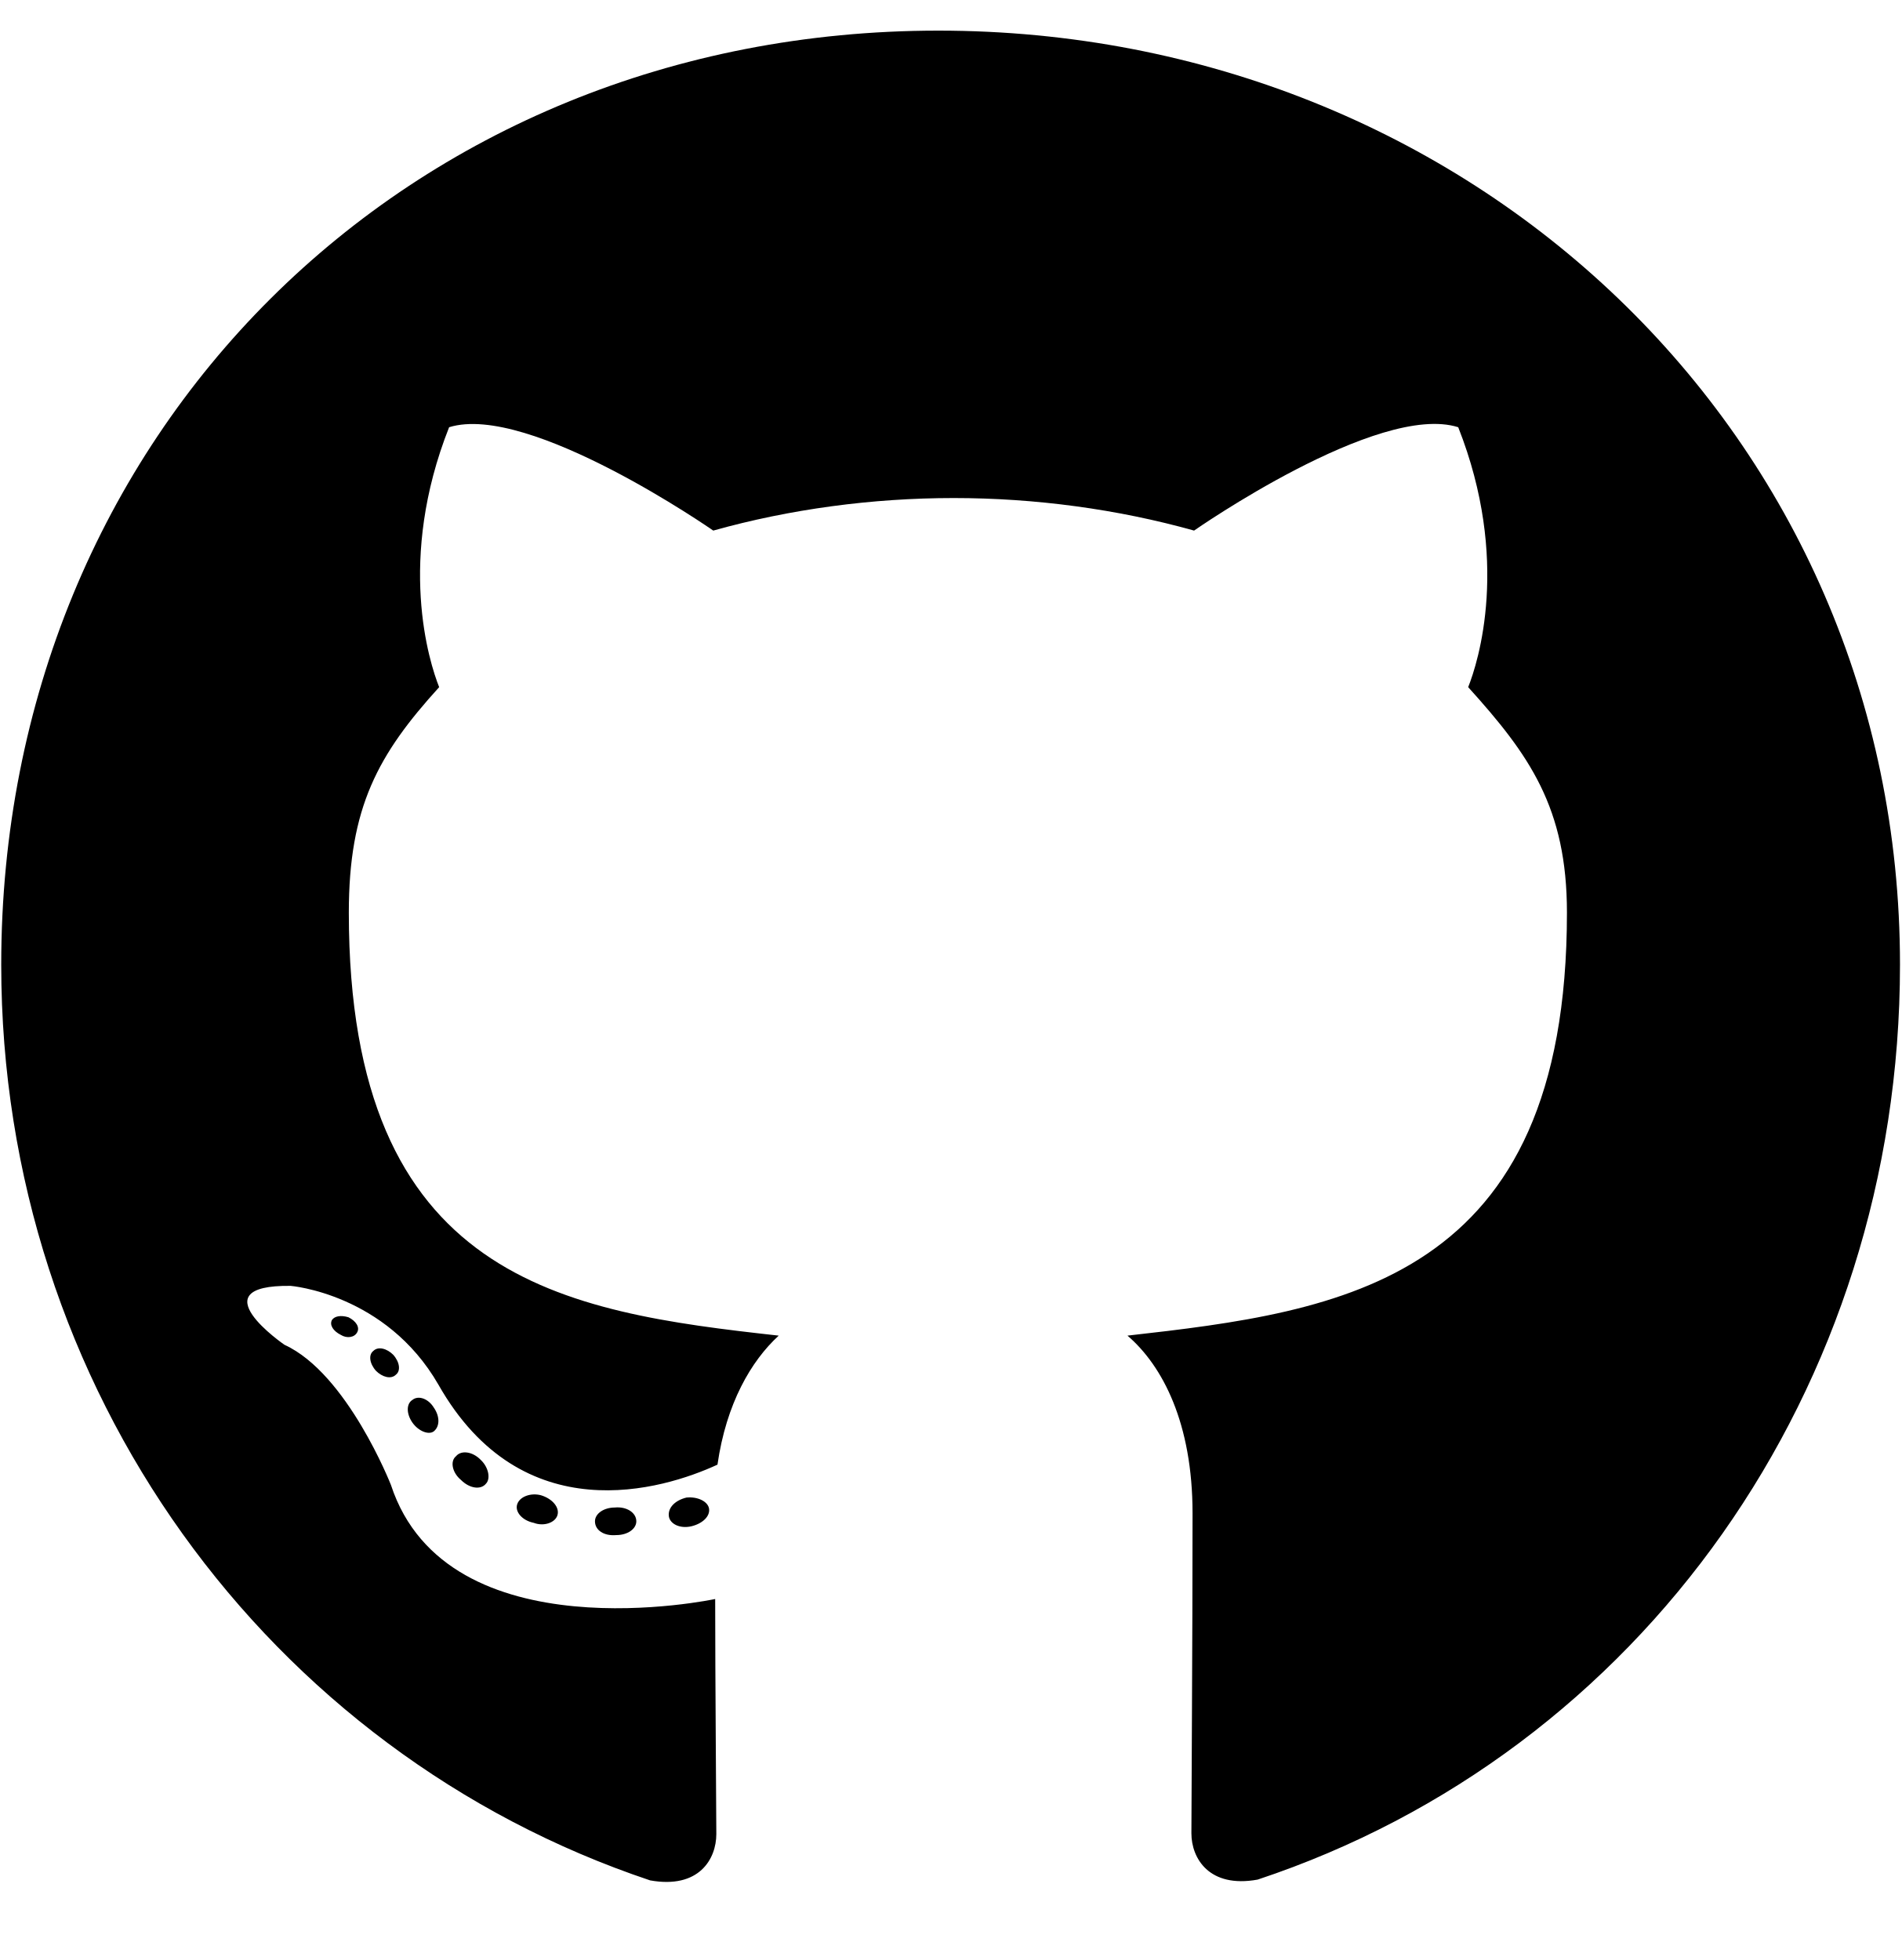
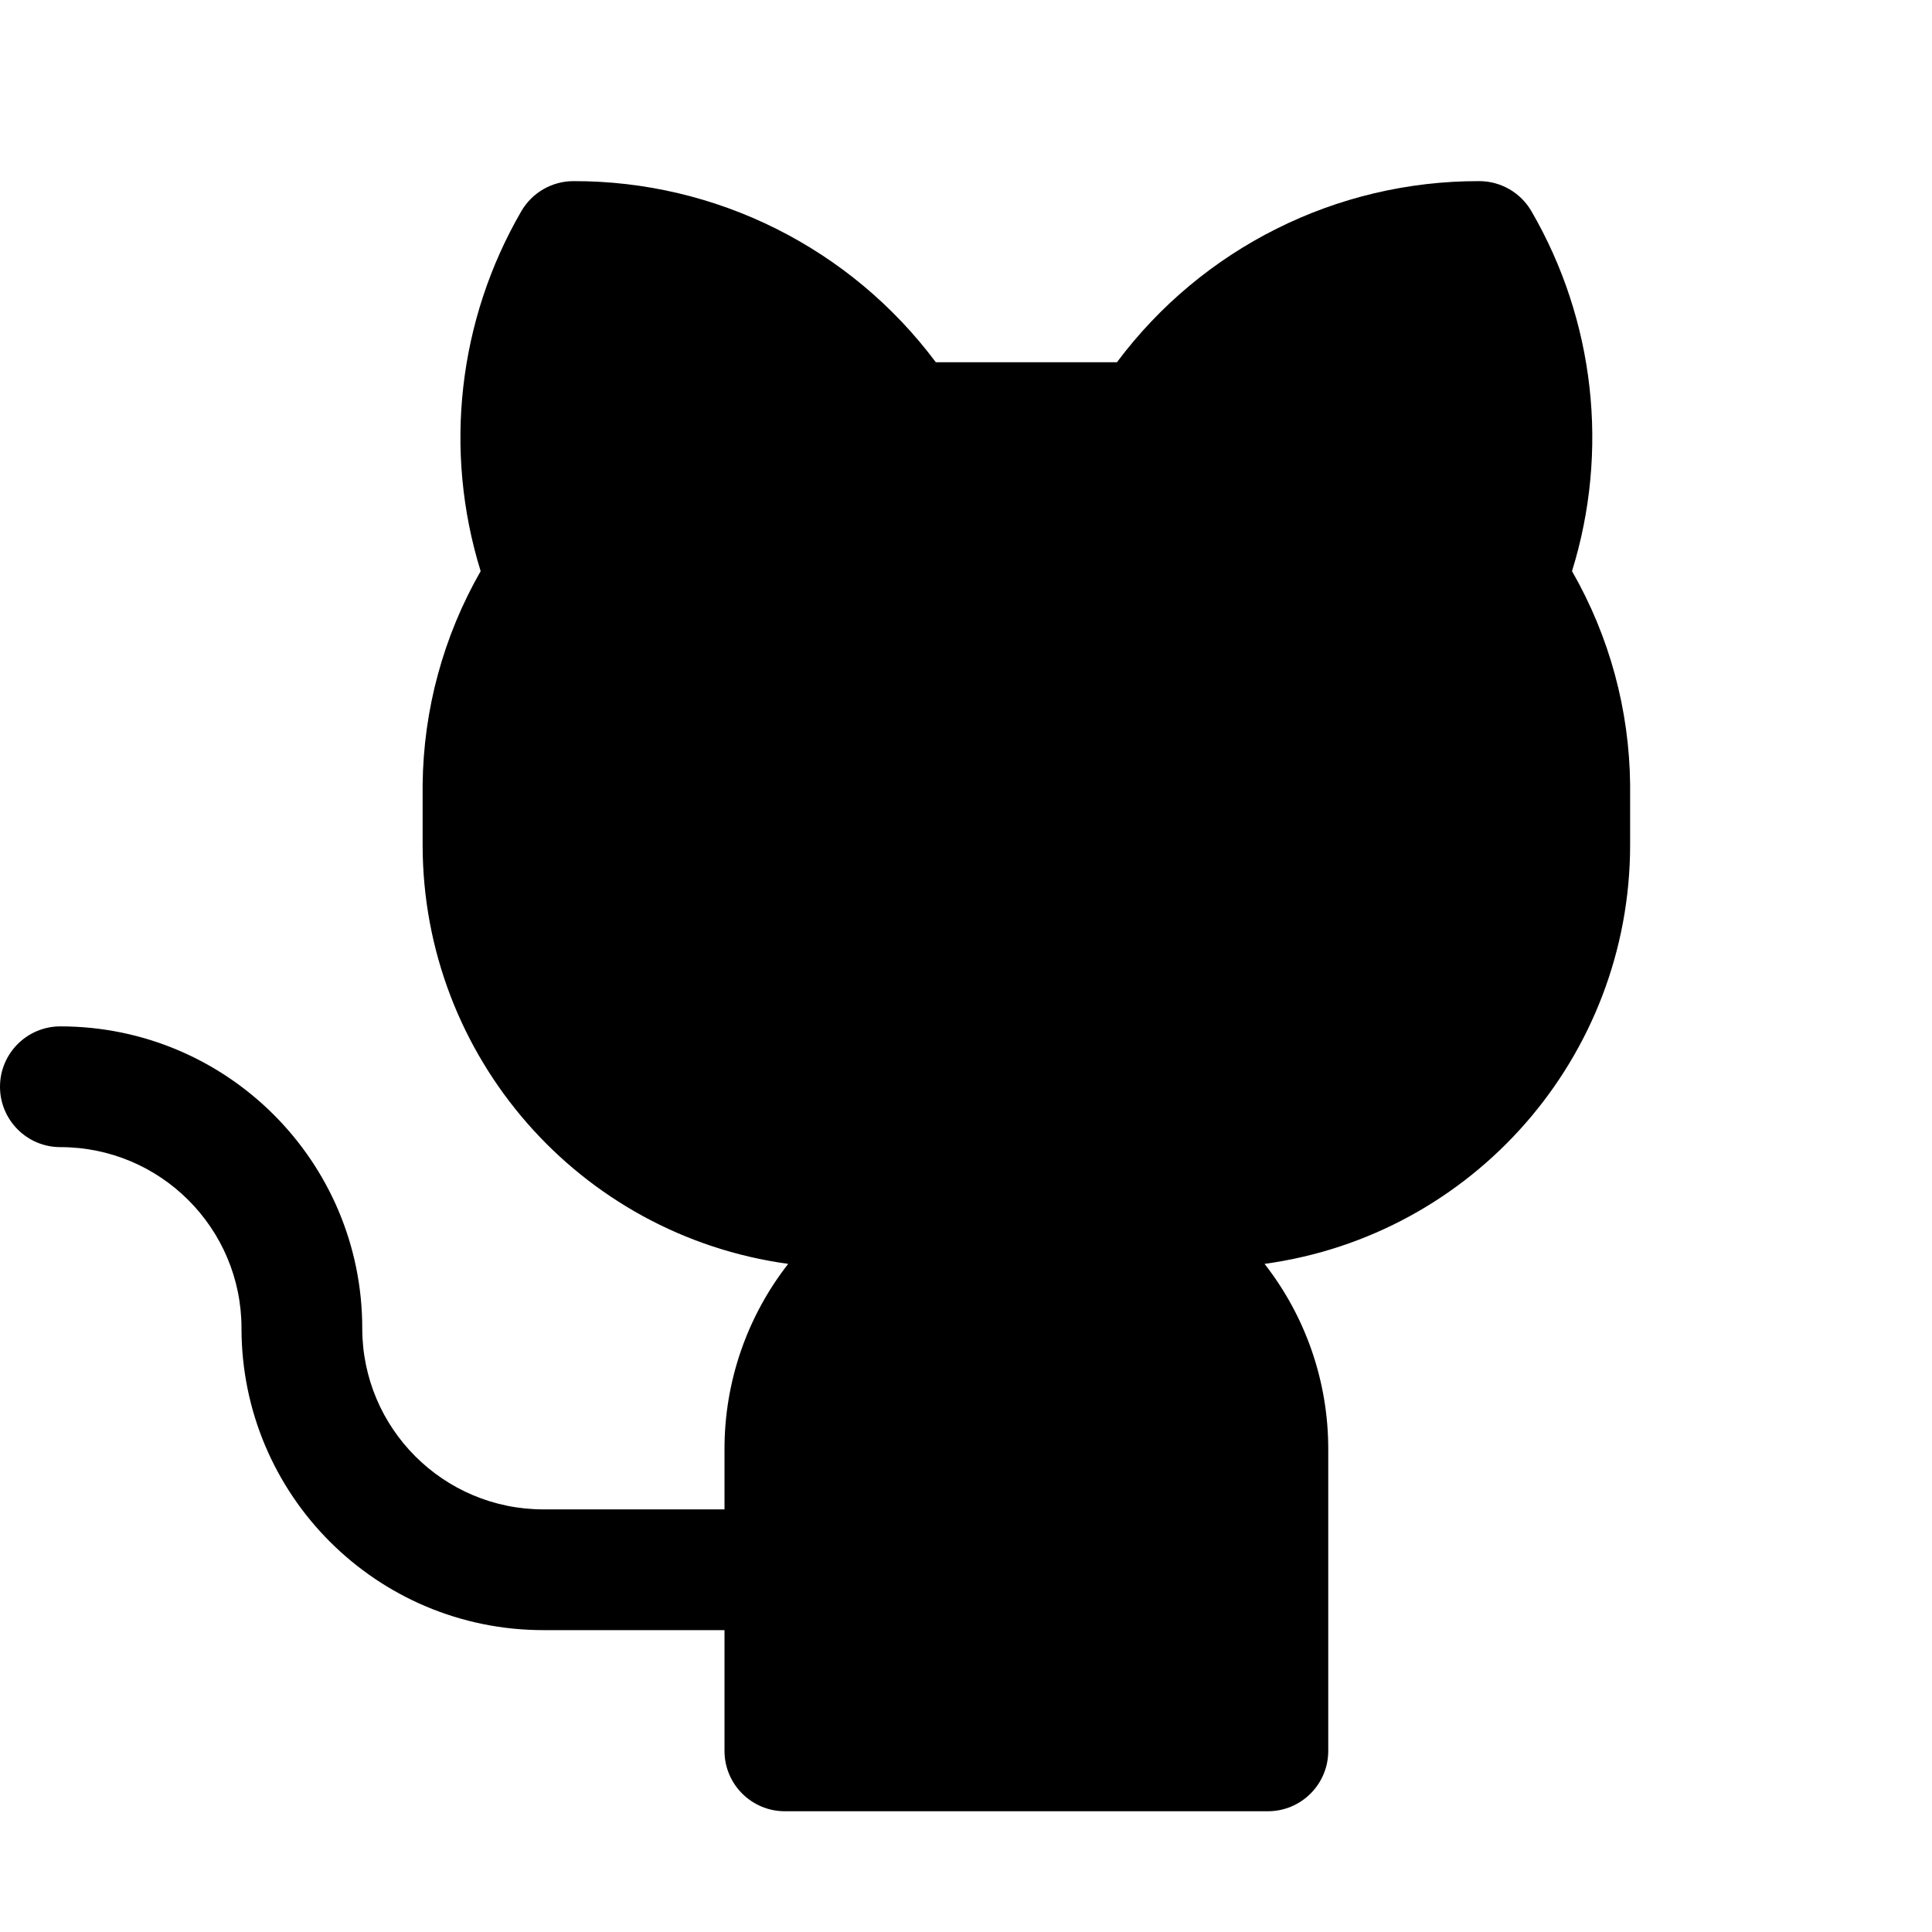
- <svg xmlns="http://www.w3.org/2000/svg" width="0.97em" height="1em" viewBox="0 0 496 512">
-   <path fill="currentColor" d="M165.9 397.4c0 2-2.3 3.6-5.2 3.6c-3.3.3-5.6-1.3-5.6-3.6c0-2 2.3-3.6 5.2-3.6c3-.3 5.6 1.3 5.6 3.6m-31.1-4.5c-.7 2 1.3 4.3 4.3 4.9c2.6 1 5.6 0 6.2-2s-1.3-4.3-4.3-5.2c-2.6-.7-5.5.3-6.2 2.3m44.2-1.7c-2.9.7-4.9 2.6-4.6 4.9c.3 2 2.9 3.3 5.9 2.6c2.9-.7 4.9-2.6 4.6-4.6c-.3-1.9-3-3.2-5.9-2.9M244.8 8C106.1 8 0 113.3 0 252c0 110.9 69.8 205.8 169.5 239.2c12.8 2.3 17.3-5.6 17.3-12.1c0-6.2-.3-40.4-.3-61.4c0 0-70 15-84.7-29.8c0 0-11.4-29.1-27.8-36.6c0 0-22.9-15.7 1.6-15.4c0 0 24.9 2 38.6 25.8c21.9 38.6 58.6 27.5 72.9 20.9c2.3-16 8.8-27.1 16-33.7c-55.9-6.2-112.3-14.3-112.3-110.5c0-27.5 7.6-41.3 23.6-58.9c-2.6-6.5-11.1-33.3 2.6-67.9c20.9-6.5 69 27 69 27c20-5.6 41.5-8.5 62.8-8.5s42.8 2.9 62.8 8.5c0 0 48.1-33.6 69-27c13.7 34.7 5.2 61.4 2.6 67.9c16 17.7 25.8 31.5 25.8 58.9c0 96.5-58.9 104.2-114.8 110.5c9.2 7.9 17 22.9 17 46.4c0 33.7-.3 75.4-.3 83.6c0 6.5 4.6 14.4 17.3 12.1C428.2 457.8 496 362.9 496 252C496 113.3 383.5 8 244.8 8M97.2 352.9c-1.3 1-1 3.3.7 5.2c1.6 1.6 3.9 2.3 5.2 1c1.3-1 1-3.3-.7-5.2c-1.6-1.6-3.9-2.3-5.2-1m-10.8-8.1c-.7 1.3.3 2.9 2.3 3.9c1.6 1 3.6.7 4.3-.7c.7-1.3-.3-2.9-2.3-3.9c-2-.6-3.6-.3-4.3.7m32.4 35.6c-1.6 1.3-1 4.3 1.3 6.2c2.3 2.3 5.2 2.6 6.5 1c1.3-1.3.7-4.3-1.3-6.2c-2.2-2.3-5.2-2.6-6.5-1m-11.4-14.7c-1.6 1-1.6 3.6 0 5.9s4.3 3.3 5.6 2.3c1.6-1.3 1.6-3.9 0-6.2c-1.4-2.3-4-3.3-5.6-2" />
+ <svg xmlns="http://www.w3.org/2000/svg" width="1.2em" height="1.2em" viewBox="0 0 256 256">
+   <path fill="currentColor" d="M216 104v8a56.06 56.06 0 0 1-48.44 55.47A39.8 39.8 0 0 1 176 192v40a8 8 0 0 1-8 8h-64a8 8 0 0 1-8-8v-16H72a40 40 0 0 1-40-40a24 24 0 0 0-24-24a8 8 0 0 1 0-16a40 40 0 0 1 40 40a24 24 0 0 0 24 24h24v-8a39.8 39.8 0 0 1 8.44-24.53A56.06 56.06 0 0 1 56 112v-8a58.14 58.14 0 0 1 7.69-28.32A59.78 59.78 0 0 1 69.07 28A8 8 0 0 1 76 24a59.75 59.75 0 0 1 48 24h24a59.75 59.75 0 0 1 48-24a8 8 0 0 1 6.93 4a59.74 59.74 0 0 1 5.37 47.68A58 58 0 0 1 216 104" />
</svg>
